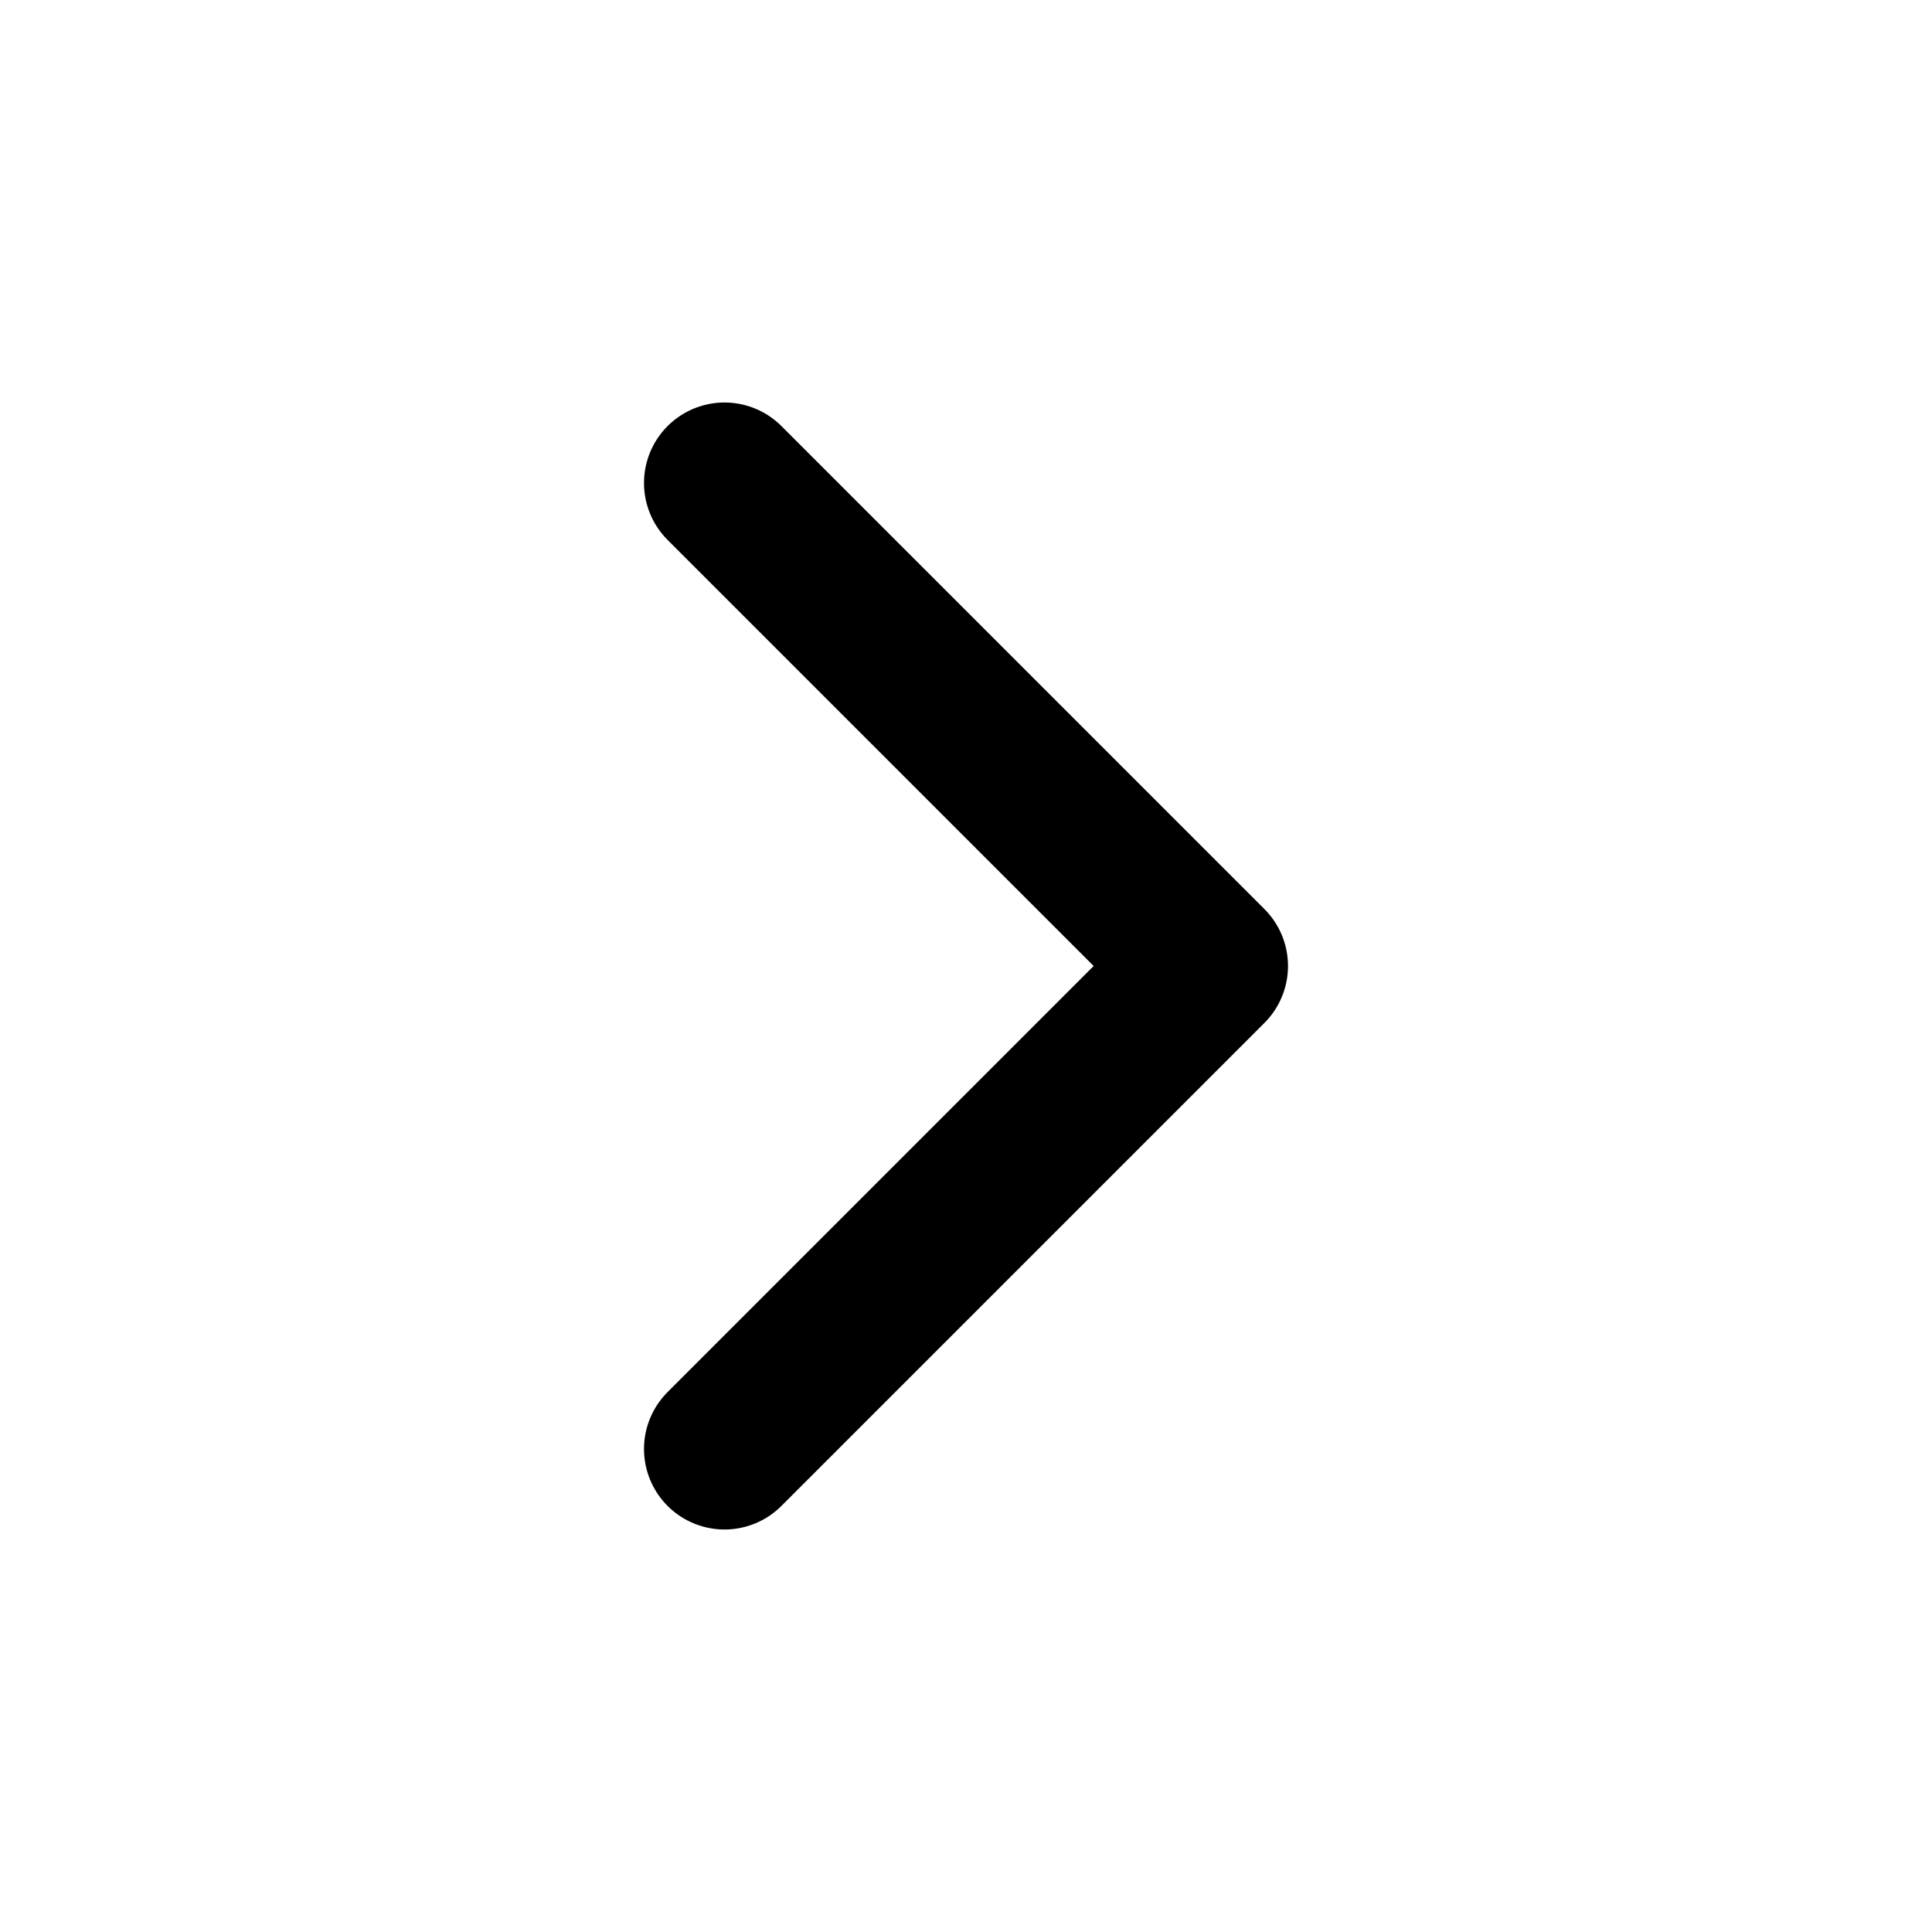
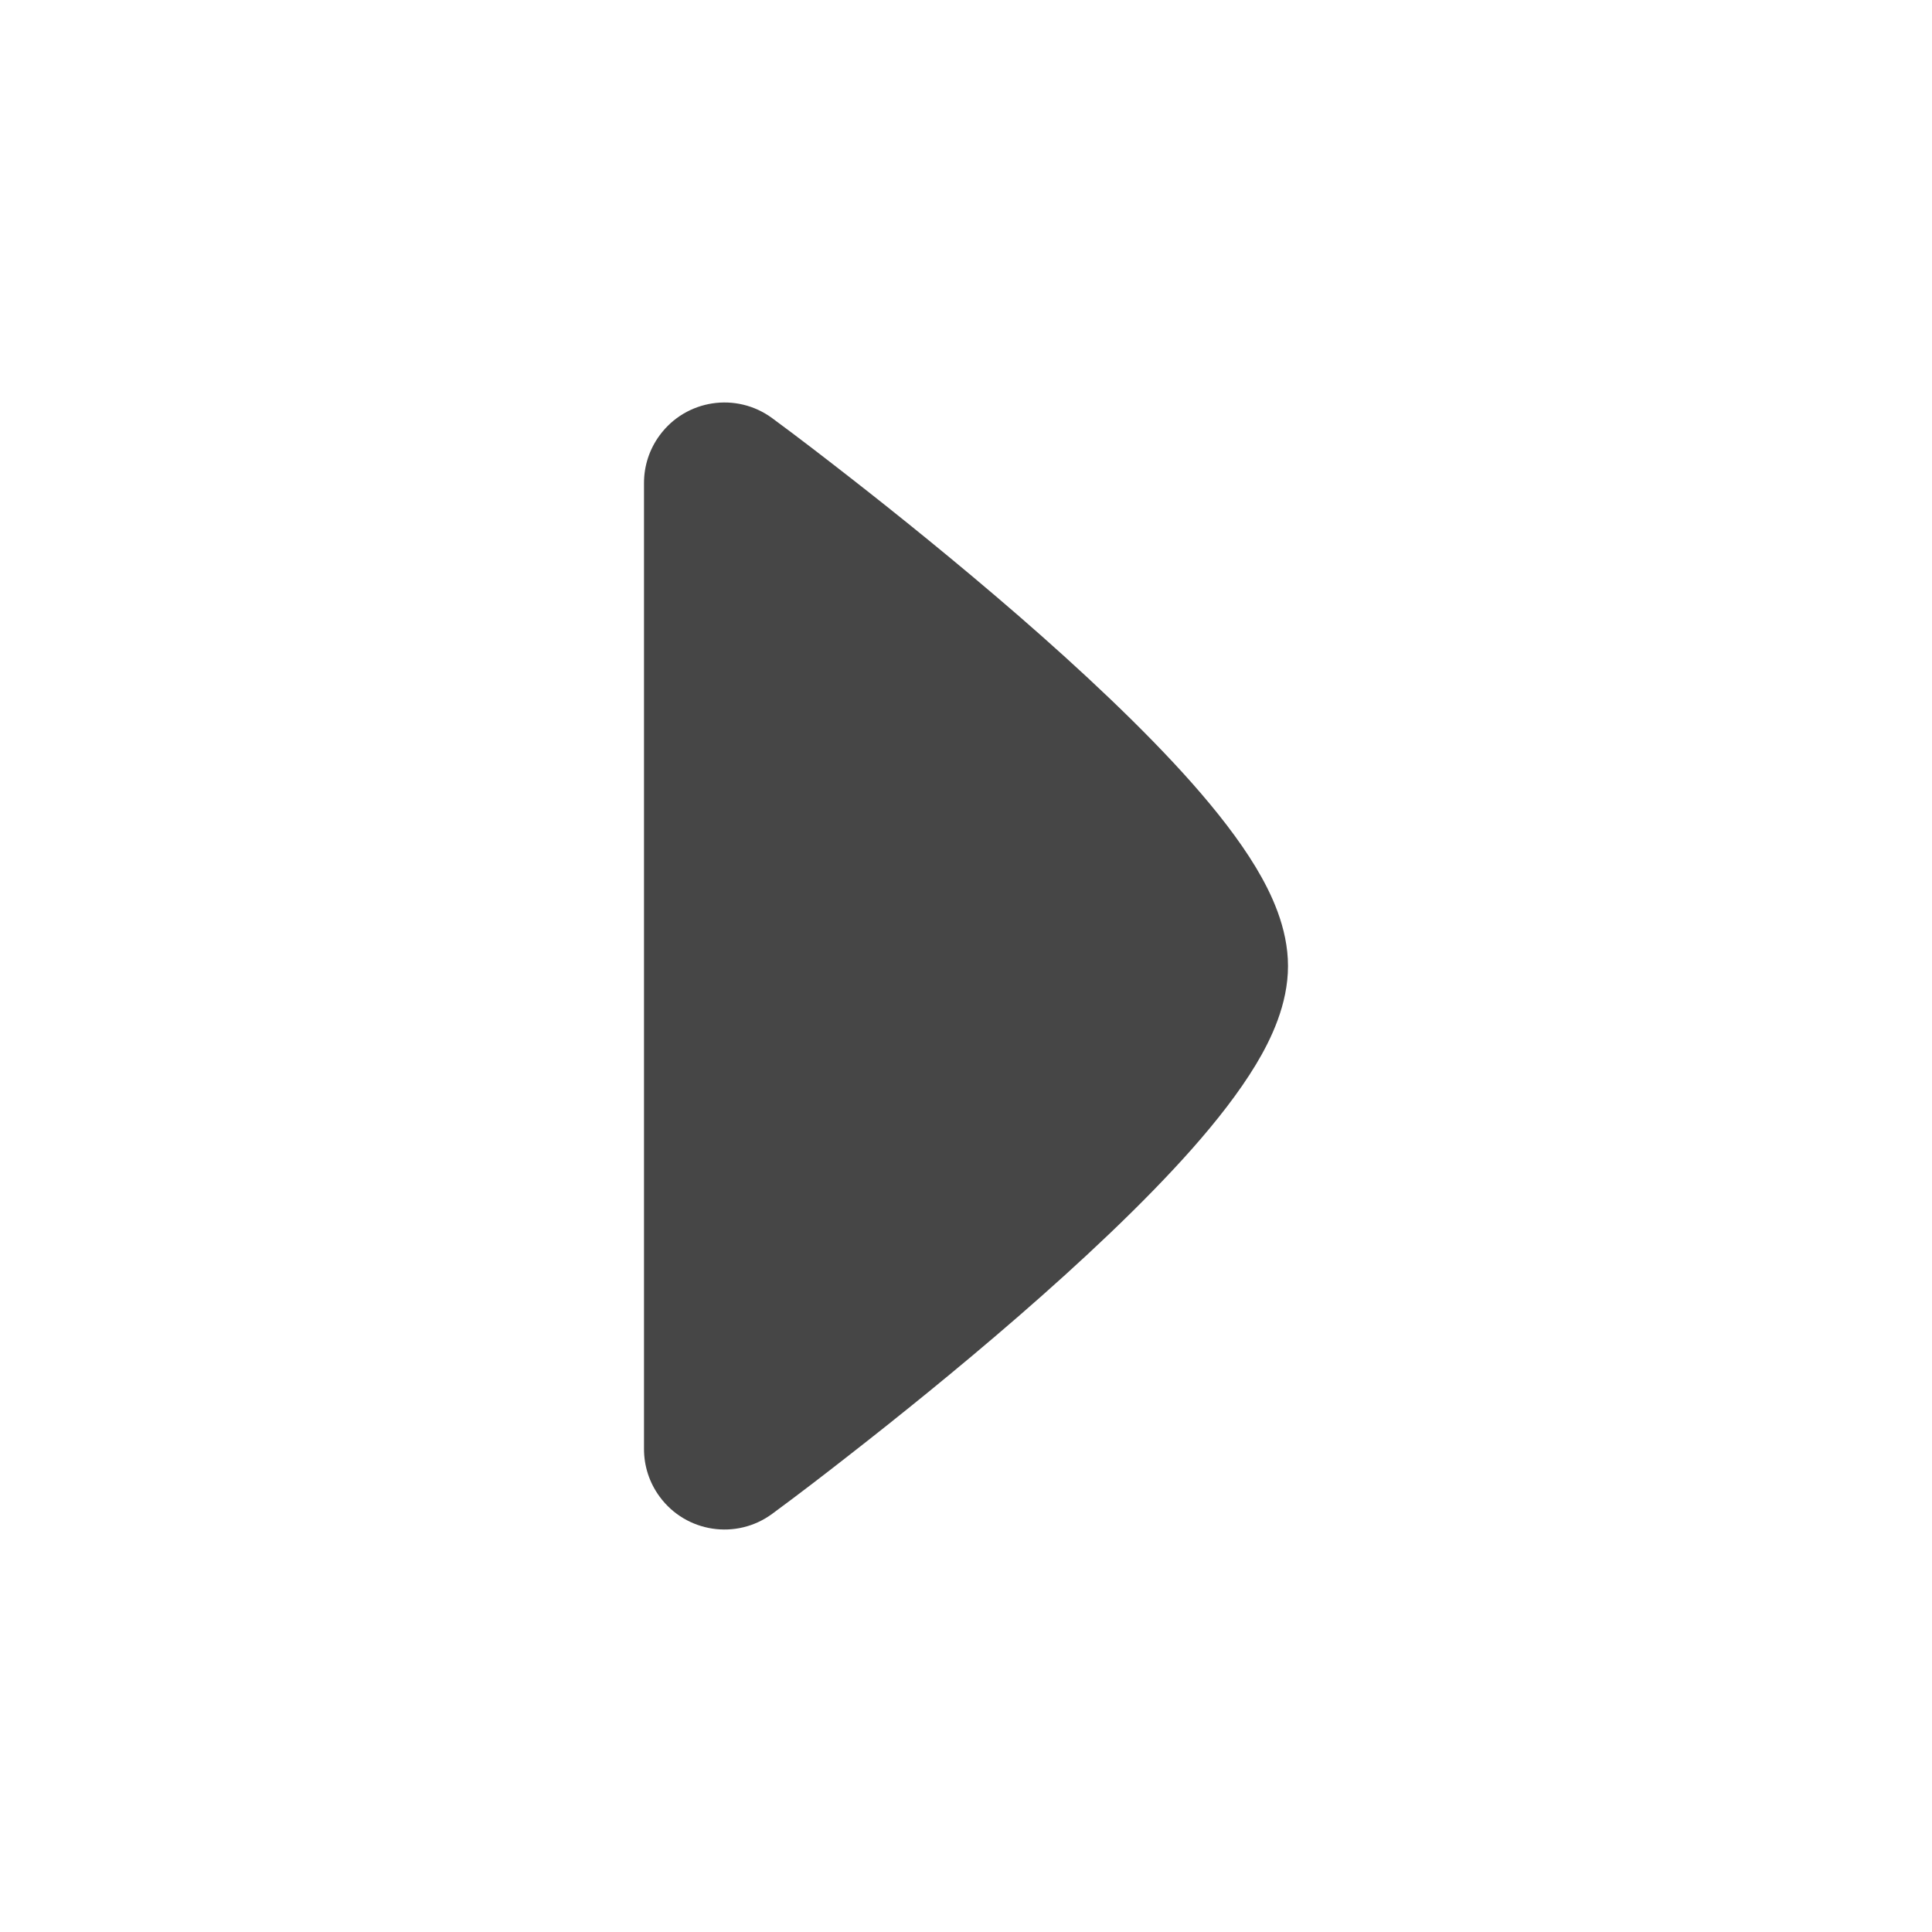
- <svg xmlns="http://www.w3.org/2000/svg" width="24" height="24" viewBox="0 0 24 24" fill="none" stroke="currentColor" stroke-width="2" stroke-linecap="round" stroke-linejoin="round">
-   <path d="M9 18l6-6-6-6" />
+ <svg xmlns="http://www.w3.org/2000/svg" width="128" height="128" viewBox="0 0 24 24" fill="none" class="injected-svg" data-src="https://cdn.hugeicons.com/icons/arrow-right-01-solid-rounded.svg?v=1.0.0" role="img" color="#464646">
+   <path d="M8.195 5.407C8.522 4.962 9.148 4.867 9.593 5.195C9.938 5.449 10.267 5.704 10.553 5.927C11.124 6.372 11.888 6.986 12.656 7.652C13.418 8.314 14.206 9.048 14.812 9.733C15.114 10.075 15.391 10.428 15.599 10.772C15.79 11.089 16 11.524 16 12C16 12.476 15.79 12.912 15.599 13.228C15.391 13.572 15.114 13.925 14.812 14.267C14.206 14.952 13.418 15.686 12.656 16.348C11.888 17.015 11.124 17.628 10.553 18.073C10.267 18.297 9.938 18.551 9.593 18.805C9.148 19.133 8.522 19.038 8.195 18.593C8.063 18.414 8 18.206 8 18L8 12L8 6C8 5.794 8.063 5.586 8.195 5.407Z" fill="#464646" />
</svg>
